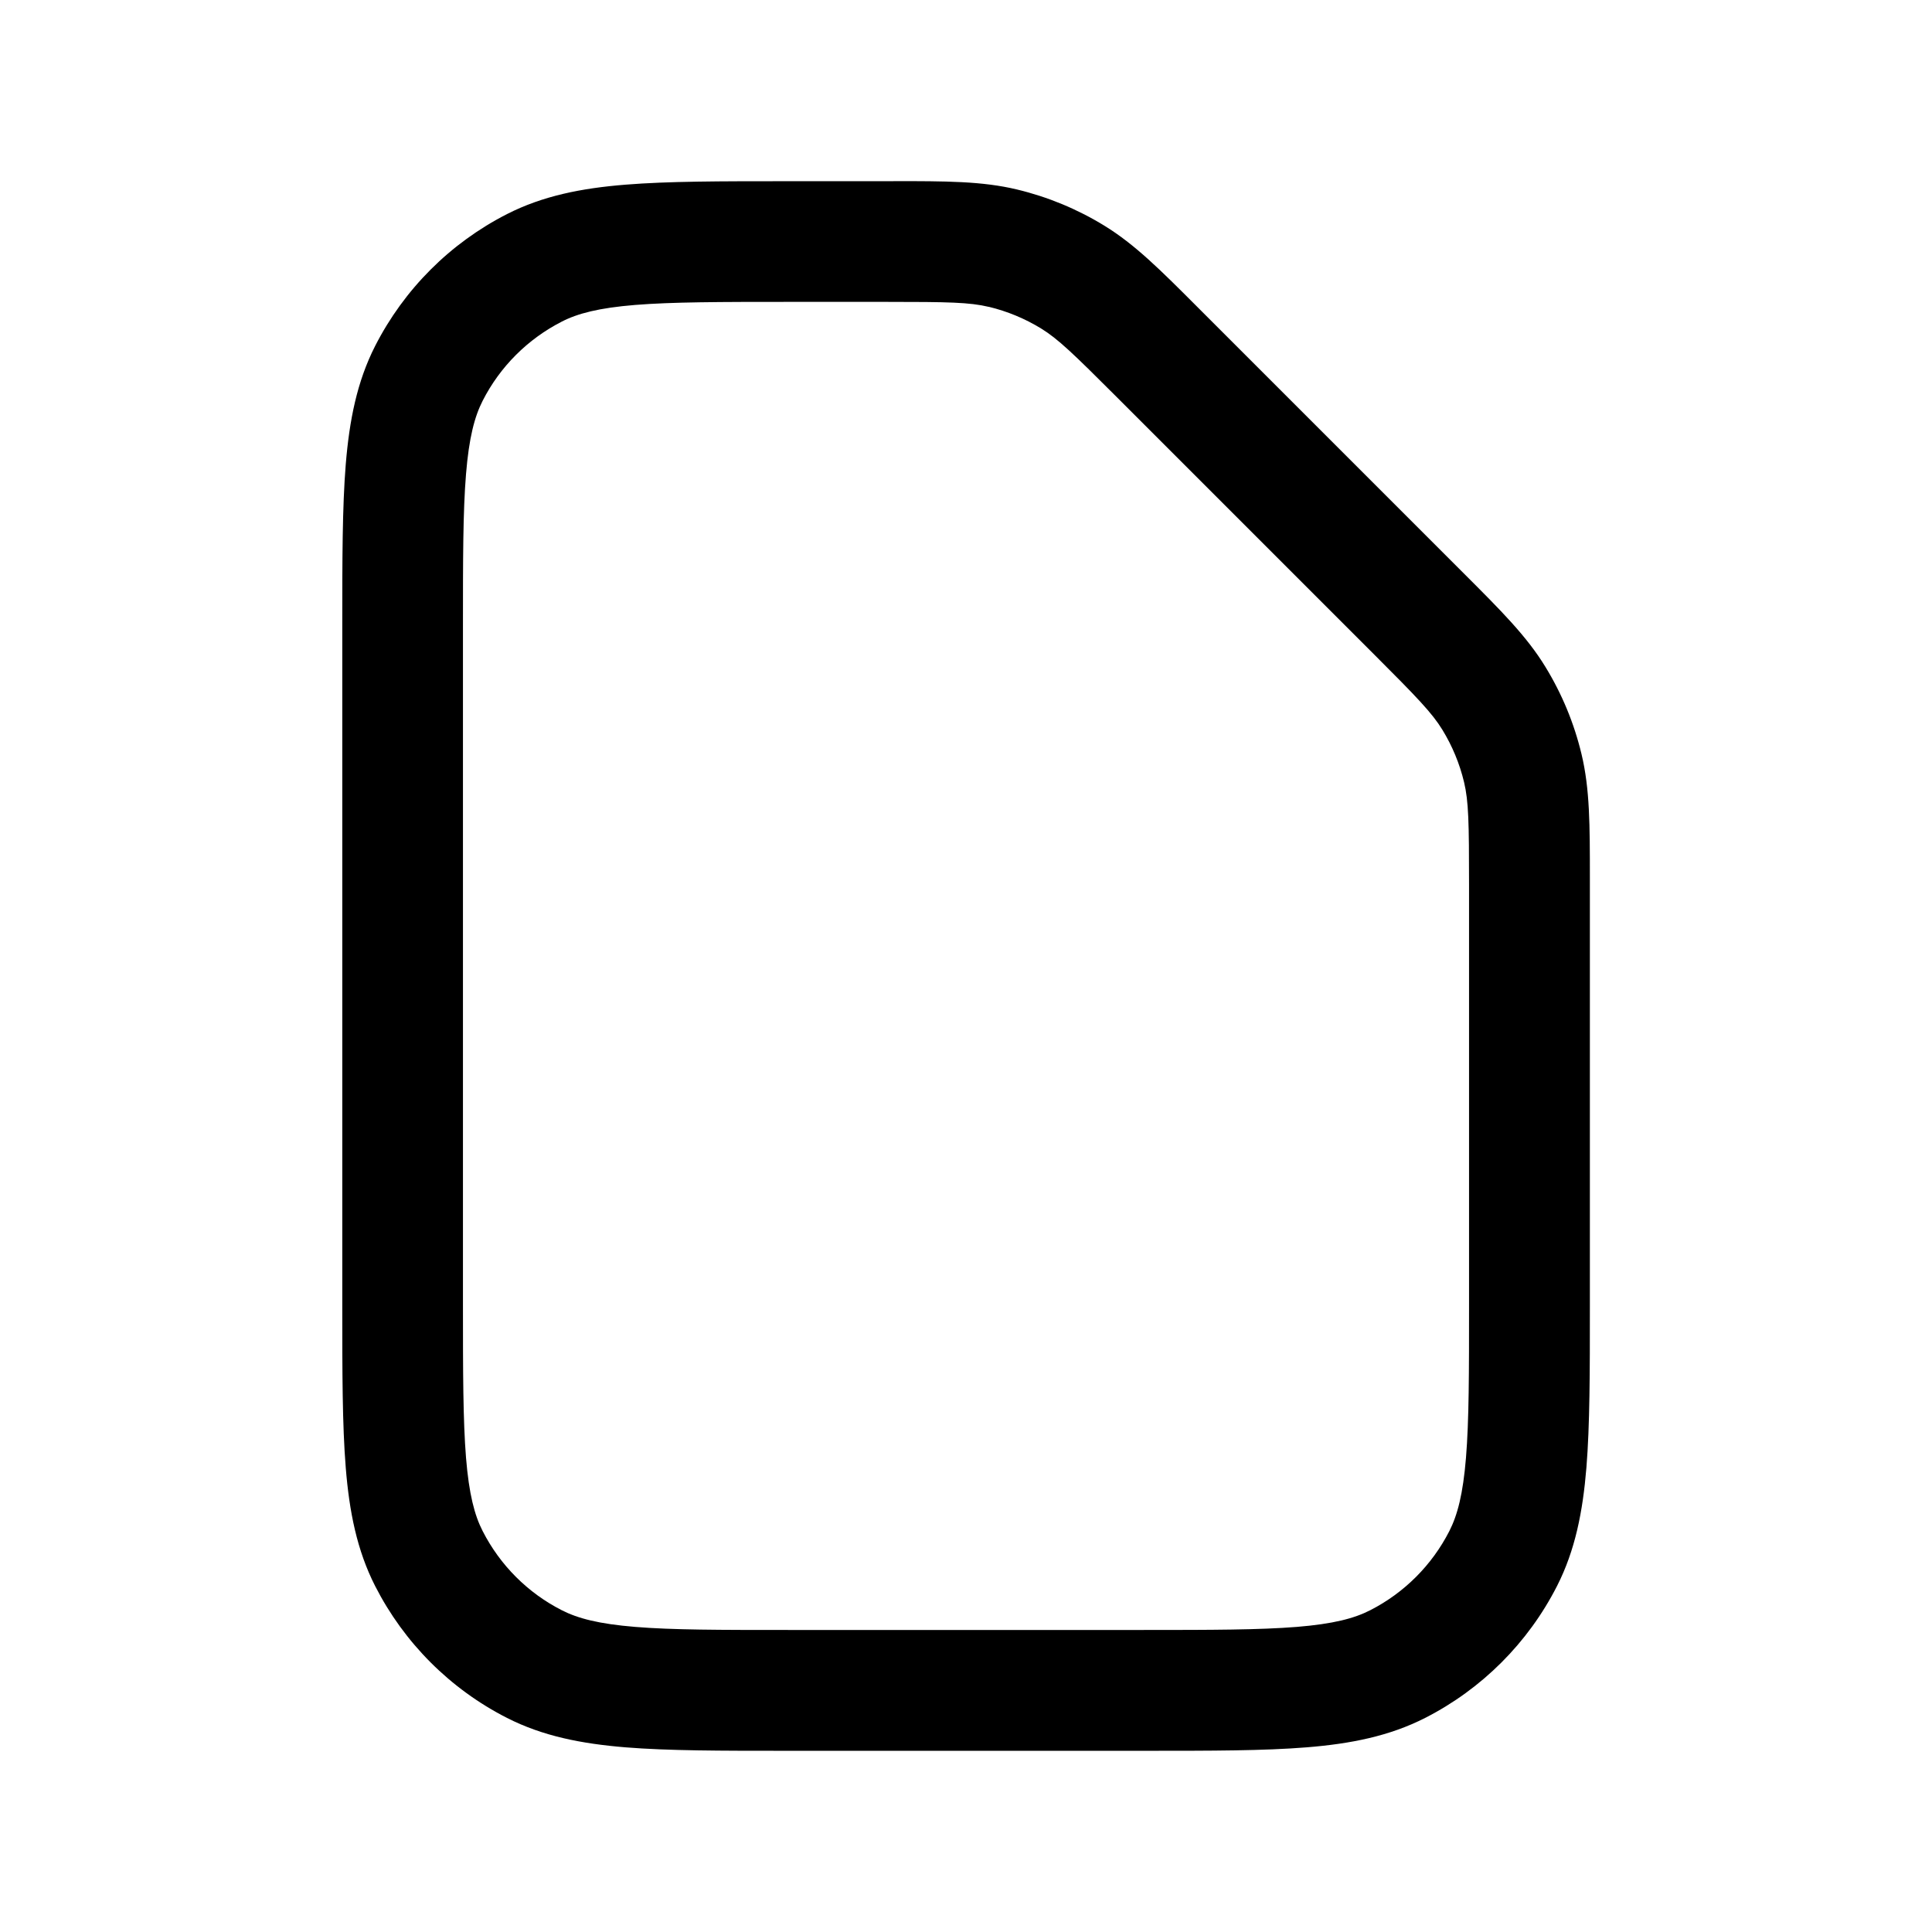
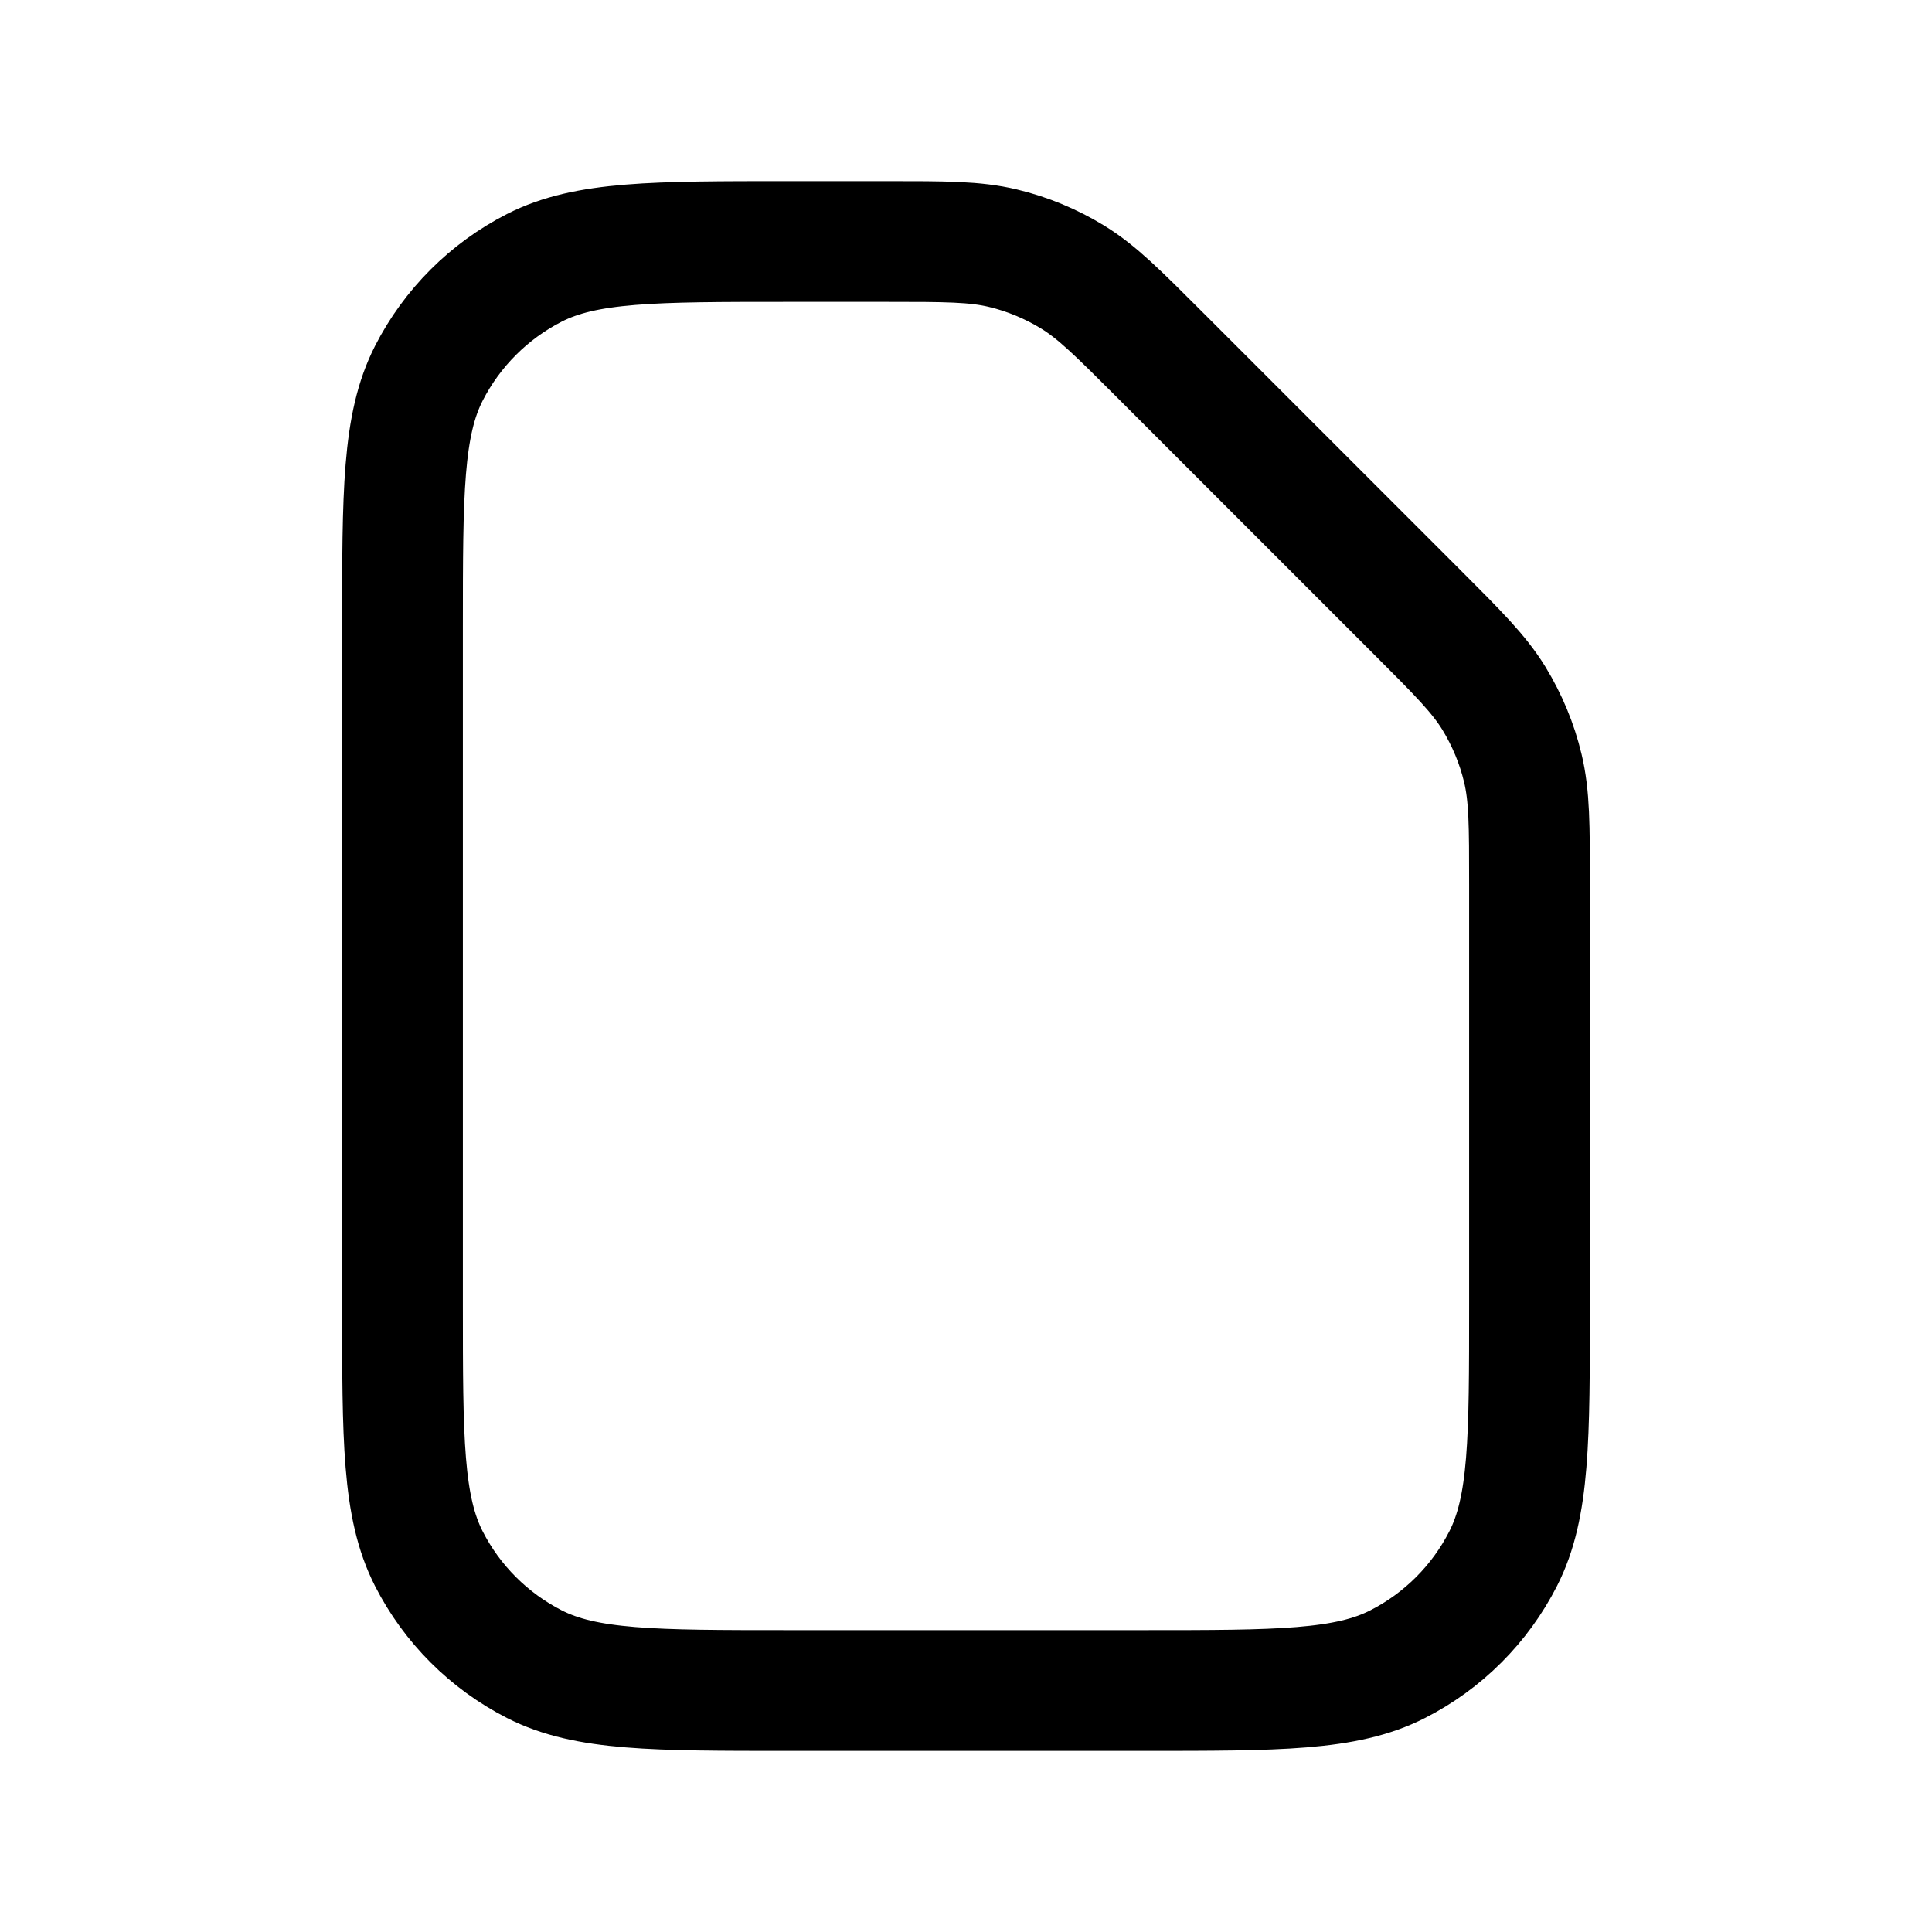
- <svg xmlns="http://www.w3.org/2000/svg" fill="none" height="24" viewBox="0 0 24 24" width="24">
-   <path clip-rule="evenodd" d="m12.283 3.812c-.239-.057-.501-.062-1.271-.062h-1.212c-.852 0-1.447.001-1.909.038-.454.037-.715.106-.912.207-.423.216-.768.56-.983.983-.101.198-.17.458-.207.912-.038.463-.038 1.057-.038 1.909v8.4c0 .853.001 1.447.038 1.909.037.454.106.715.207.912.216.423.56.768.983.983.198.101.458.17.912.207.463.038 1.057.038 1.909.038h4.4c.853 0 1.447-.001 1.909-.038.454-.037.715-.106.912-.207.423-.216.767-.56.983-.983.101-.198.17-.458.207-.912.038-.463.038-1.057.038-1.909v-5.212c0-.769-.005-1.032-.062-1.271-.055-.23-.146-.449-.269-.65-.128-.209-.31-.398-.855-.943l-3.188-3.188c-.544-.544-.733-.726-.943-.855-.201-.123-.421-.214-.65-.269zm-1.185-1.562c.652-0 1.103-0 1.536.104.383.092.748.243 1.084.449.38.233.699.552 1.159 1.013.02.02.04.04.06.06l3.188 3.188c.021.02.041.041.06.06.461.461.78.779 1.012 1.159.206.336.357.701.449 1.084.104.433.104.884.104 1.536v.085 5.244c0 .813 0 1.468-.043 1.999-.045.547-.139 1.027-.365 1.471-.36.706-.933 1.279-1.639 1.639-.444.226-.924.321-1.471.365-.531.043-1.187.043-1.999.043h-4.464c-.813 0-1.468 0-1.999-.043-.547-.045-1.027-.139-1.471-.365-.706-.359-1.279-.933-1.639-1.639-.226-.444-.321-.924-.365-1.471-.043-.531-.043-1.187-.043-1.999v-8.464c-0-.813-0-1.468.043-1.999.045-.547.139-1.027.365-1.471.36-.706.933-1.279 1.639-1.639.444-.226.924-.321 1.471-.365.531-.043 1.187-.043 1.999-.043h1.244c.029 0 .057-0.0.085-0z" fill="#000" fill-rule="evenodd" />
+ <svg xmlns="http://www.w3.org/2000/svg" width="24" height="24" viewBox="0 0 24 24" fill="none">
+   <path d="M9.8 21H14.2C15.88 21 16.72 21 17.362 20.673C17.927 20.385 18.385 19.927 18.673 19.362C19 18.72 19 17.88 19 16.2V10.988C19 10.255 19 9.888 18.917 9.542C18.844 9.236 18.722 8.944 18.558 8.675C18.372 8.372 18.113 8.113 17.594 7.594L17.594 7.594L14.406 4.406C13.887 3.887 13.628 3.628 13.325 3.442C13.056 3.278 12.764 3.156 12.458 3.083C12.112 3 11.745 3 11.012 3H9.8C8.12 3 7.28 3 6.638 3.327C6.074 3.615 5.615 4.074 5.327 4.638C5 5.28 5 6.12 5 7.8V16.2C5 17.88 5 18.72 5.327 19.362C5.615 19.927 6.074 20.385 6.638 20.673C7.28 21 8.12 21 9.8 21Z" stroke="black" stroke-width="1.5" />
</svg>
